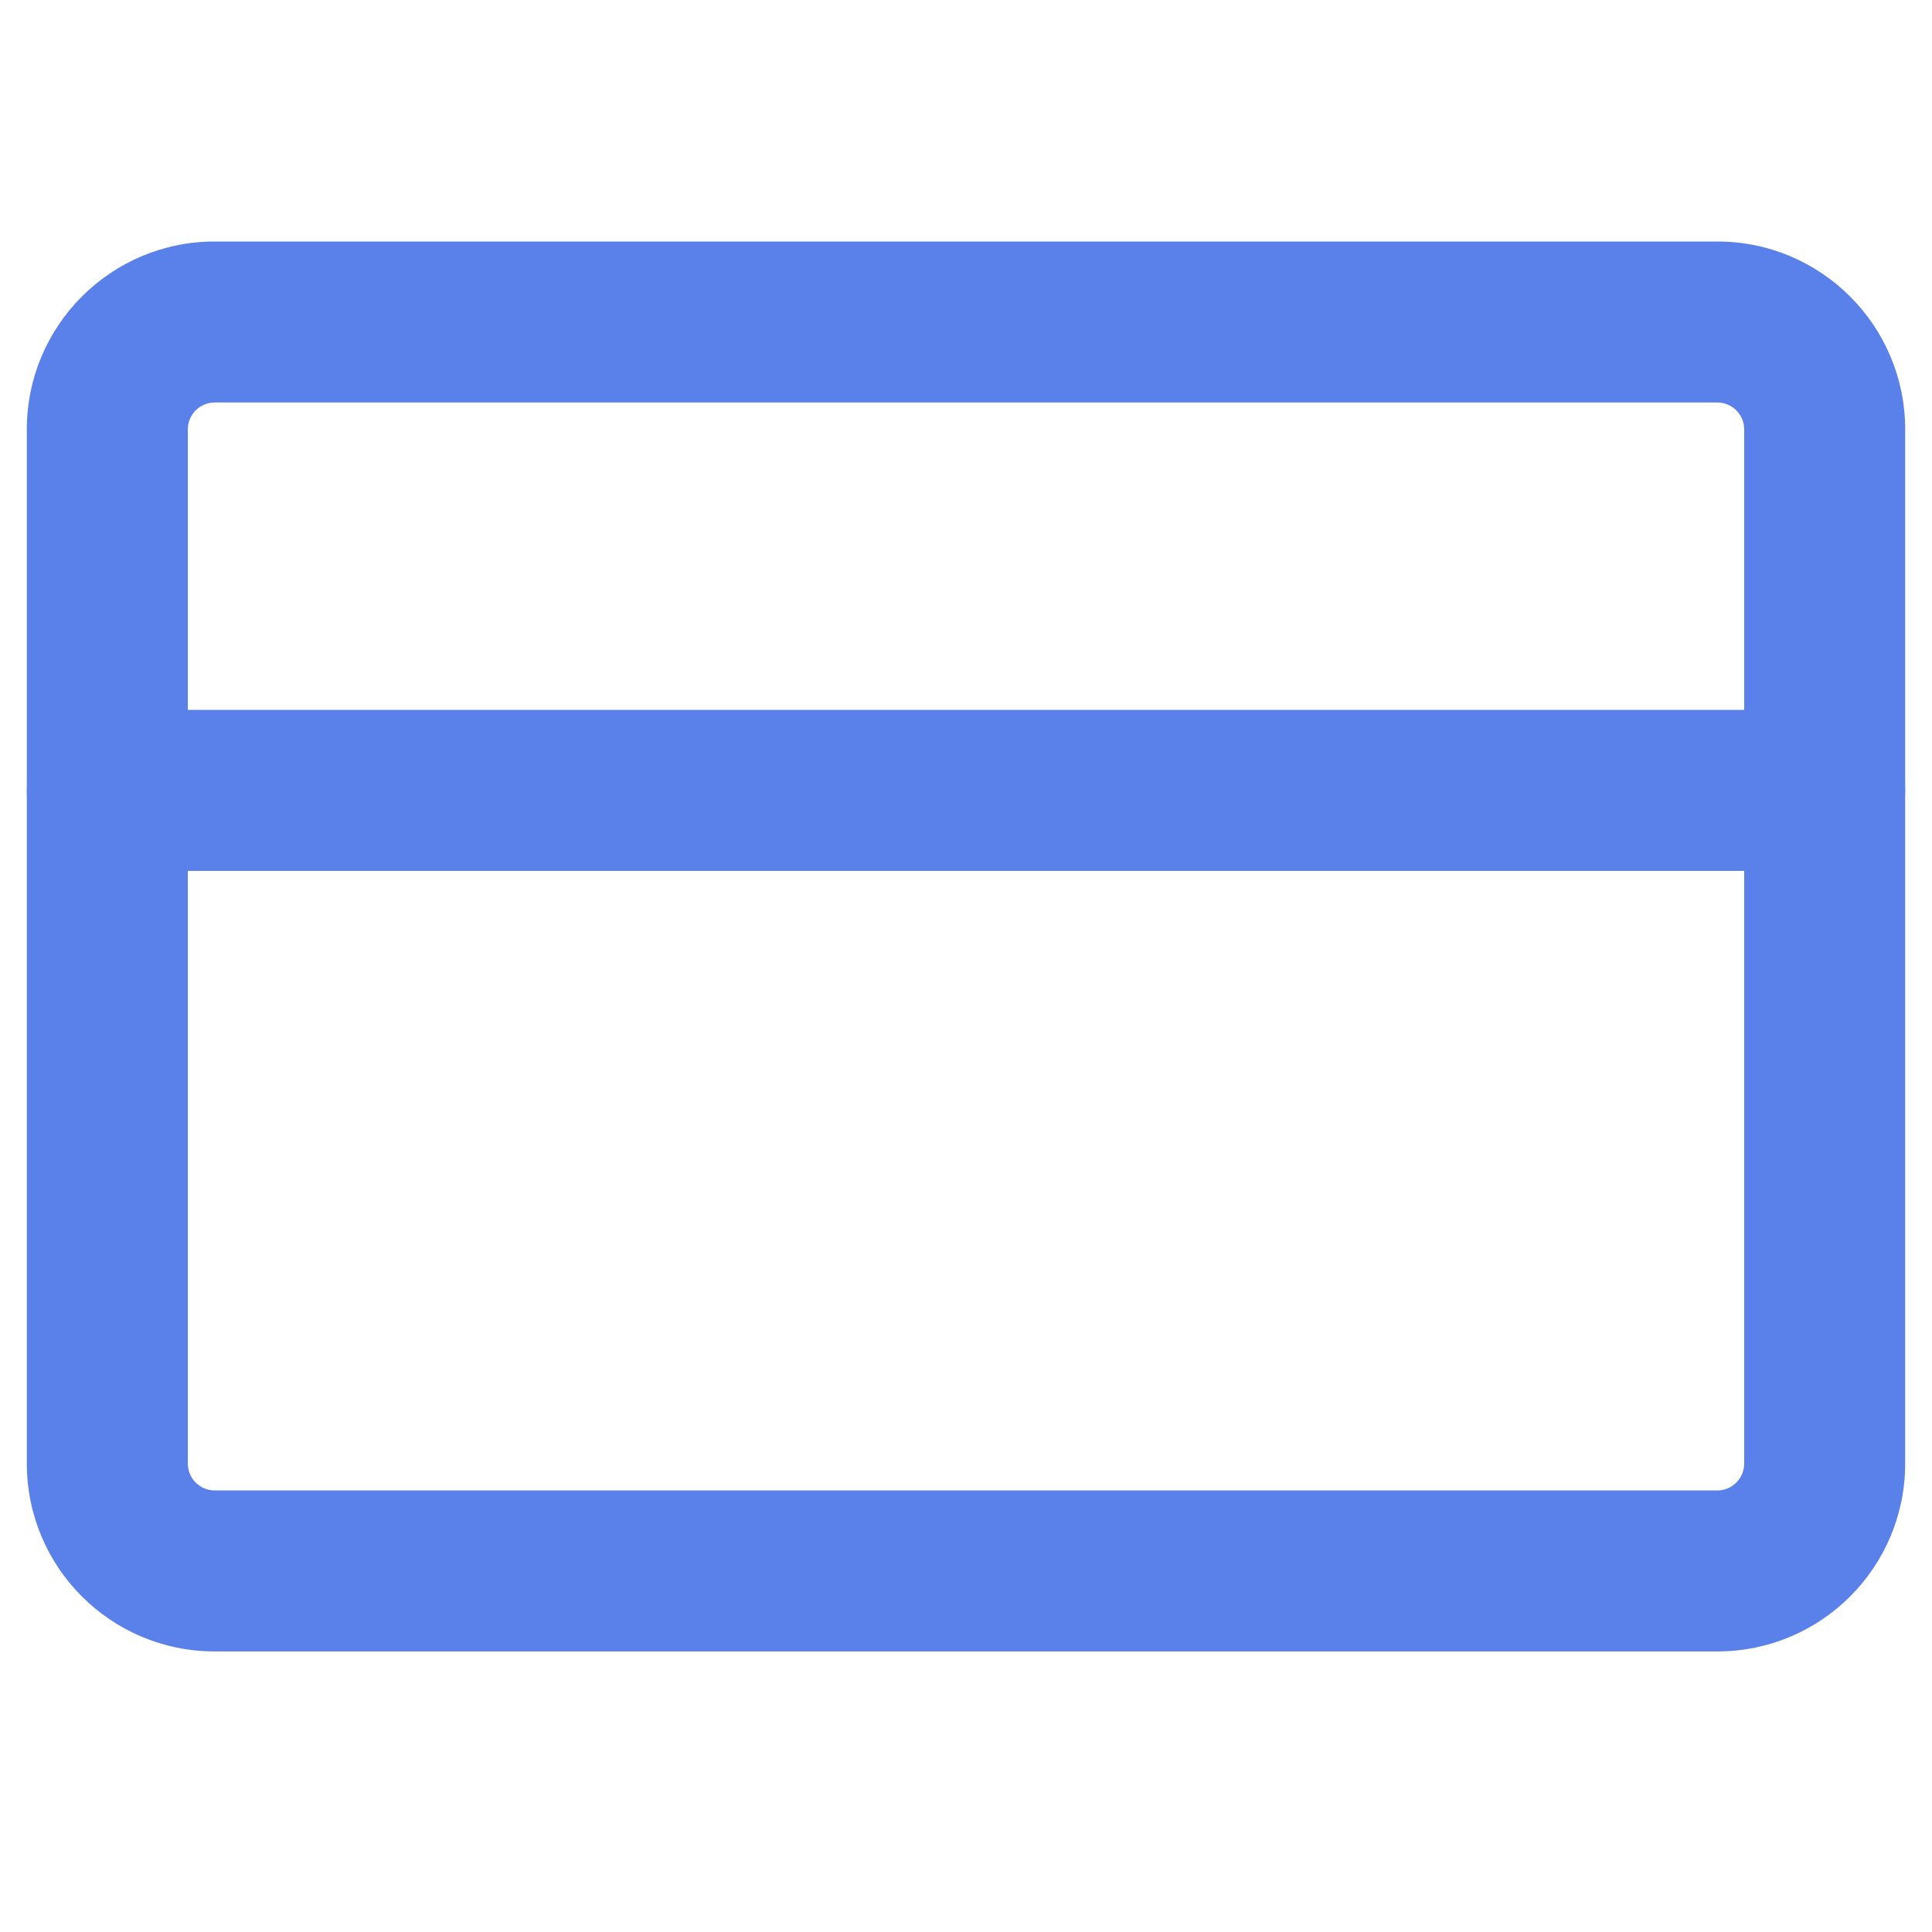
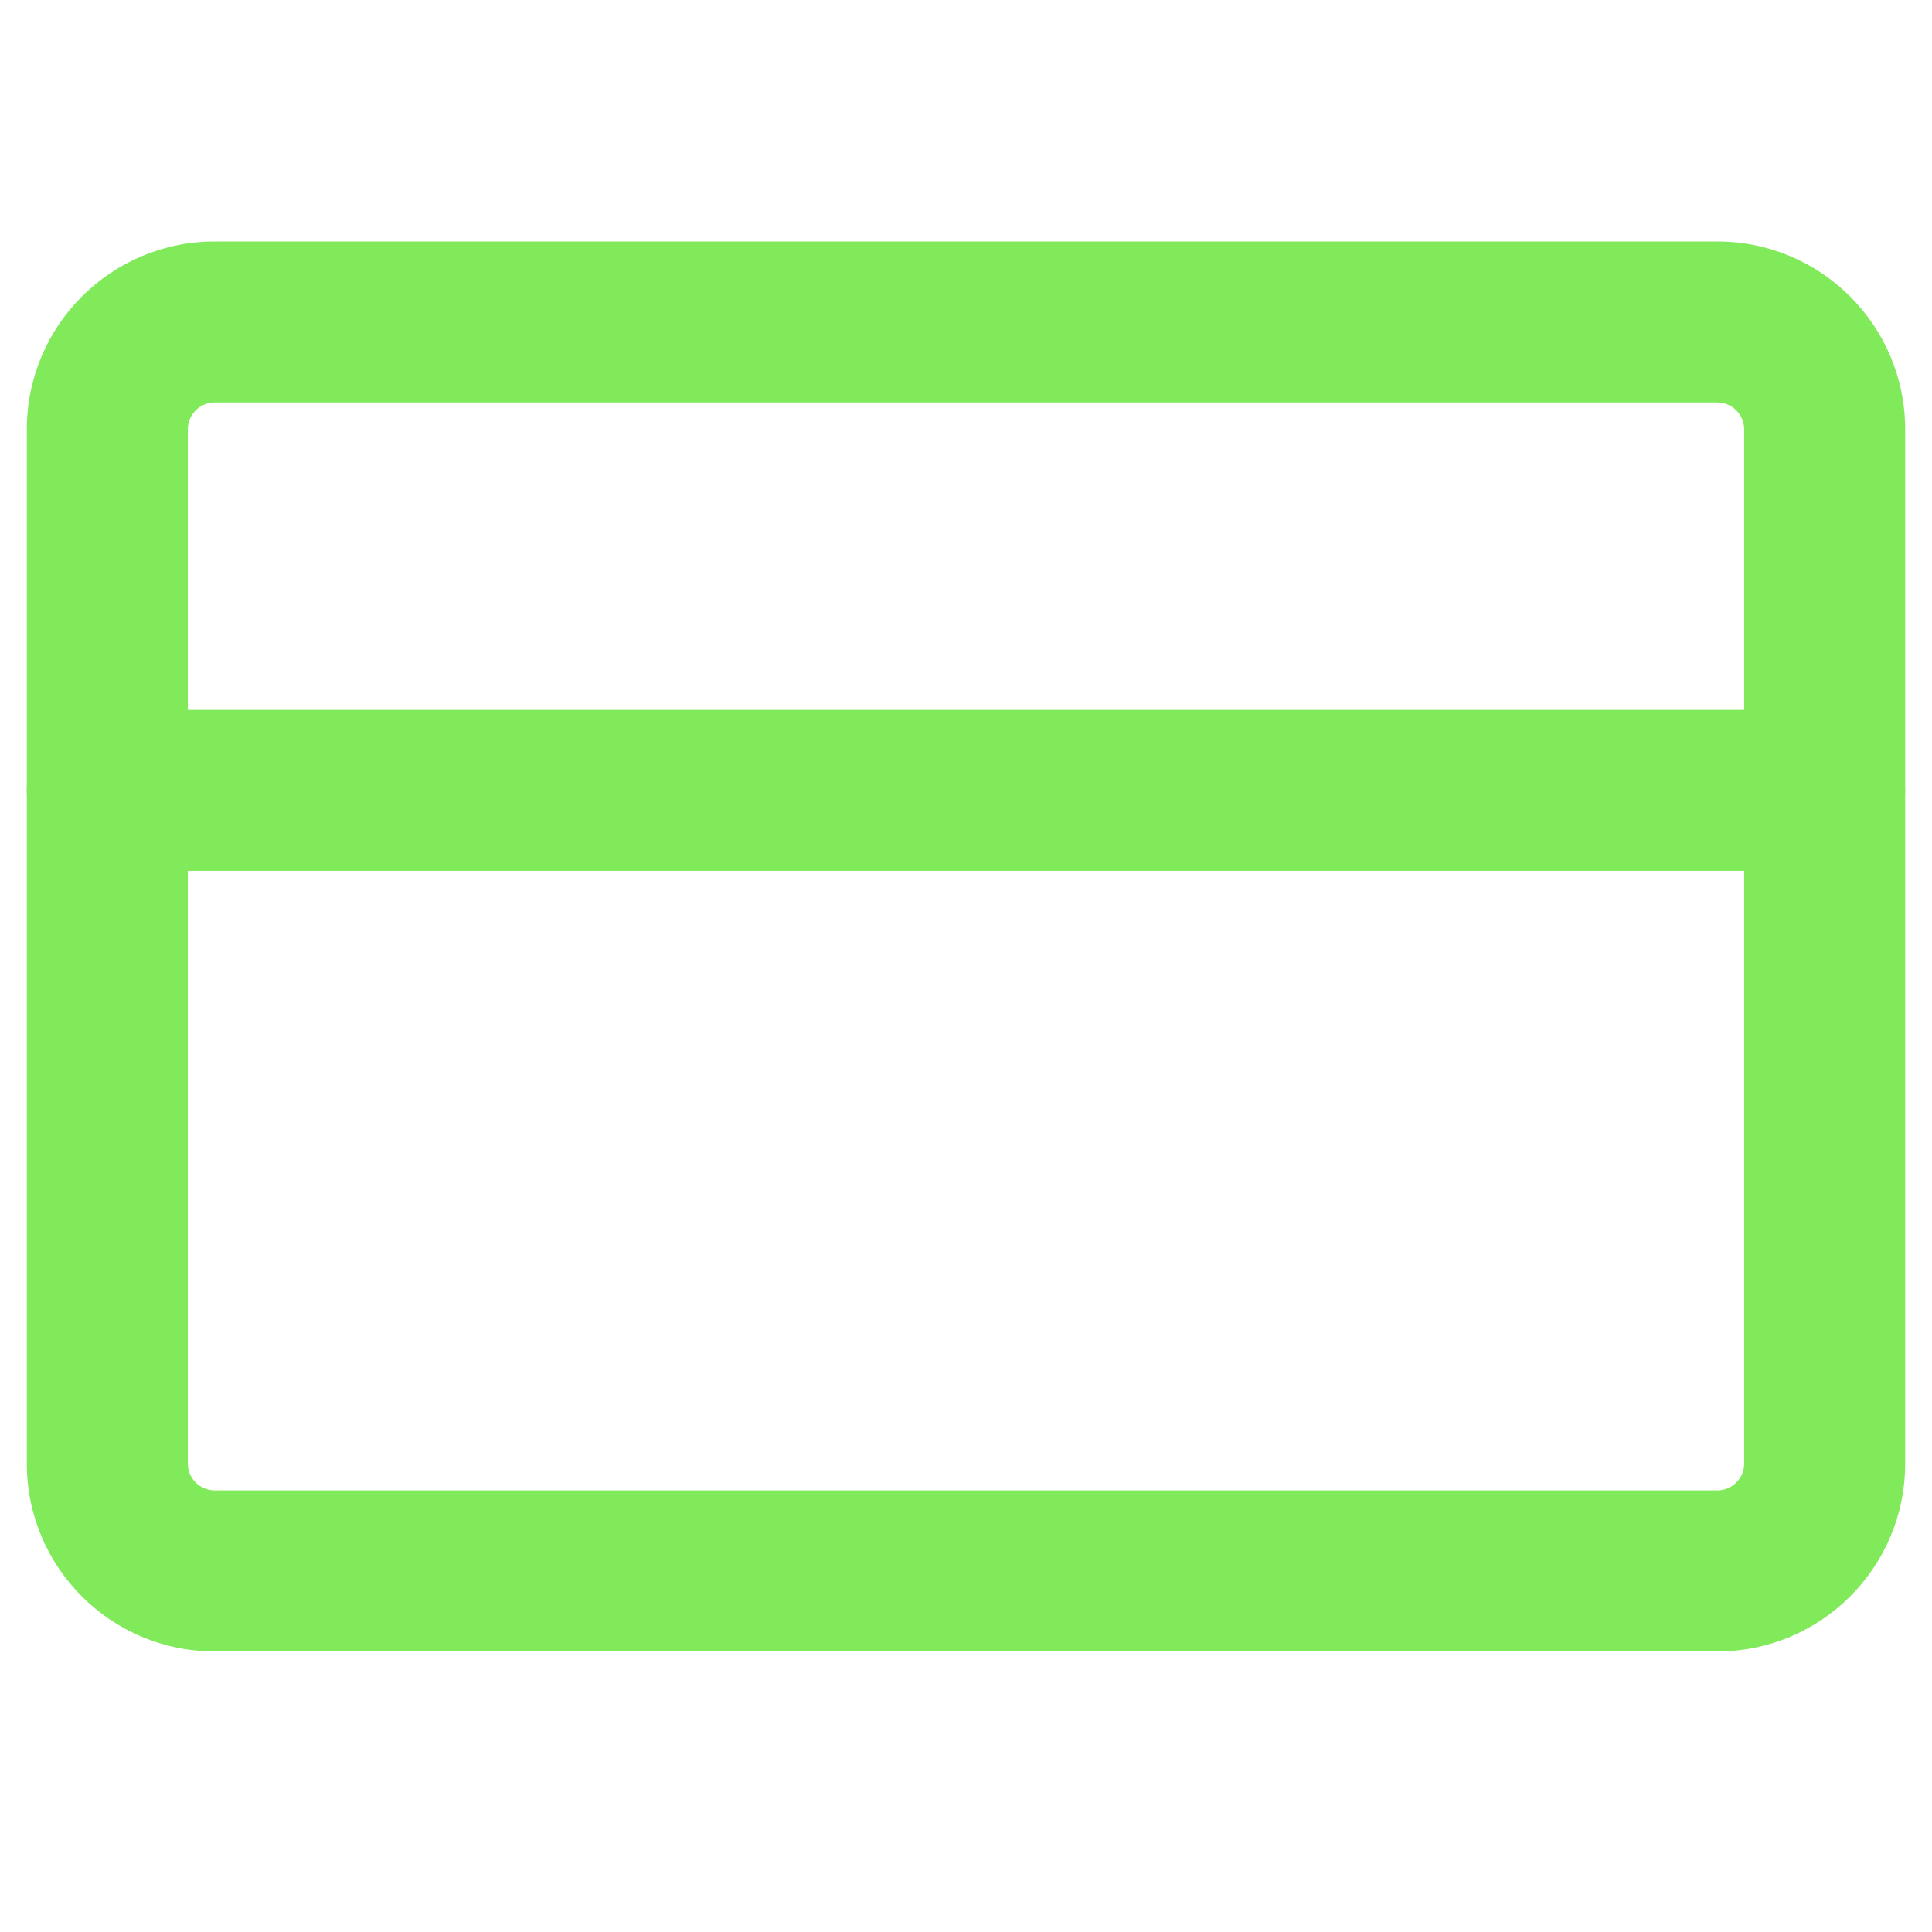
<svg xmlns="http://www.w3.org/2000/svg" width="18" height="18" viewBox="0 0 18 18">
-   <g fill="#5a81ea" fill-rule="nonzero">
+   <g fill="#81ea5a" fill-rule="nonzero">
    <path d="M2 2.25h14c.966 0 1.75.784 1.75 1.75v9.636a1.75 1.75 0 0 1-1.75 1.75H2a1.75 1.75 0 0 1-1.75-1.75V4c0-.966.784-1.75 1.75-1.75zm0 1.5a.25.25 0 0 0-.25.25v9.636c0 .138.112.25.25.25h14a.25.25 0 0 0 .25-.25V4a.25.25 0 0 0-.25-.25H2z" />
    <path d="M1 8.114h16a.75.75 0 1 0 0-1.5H1a.75.75 0 0 0 0 1.5z" />
  </g>
</svg>
